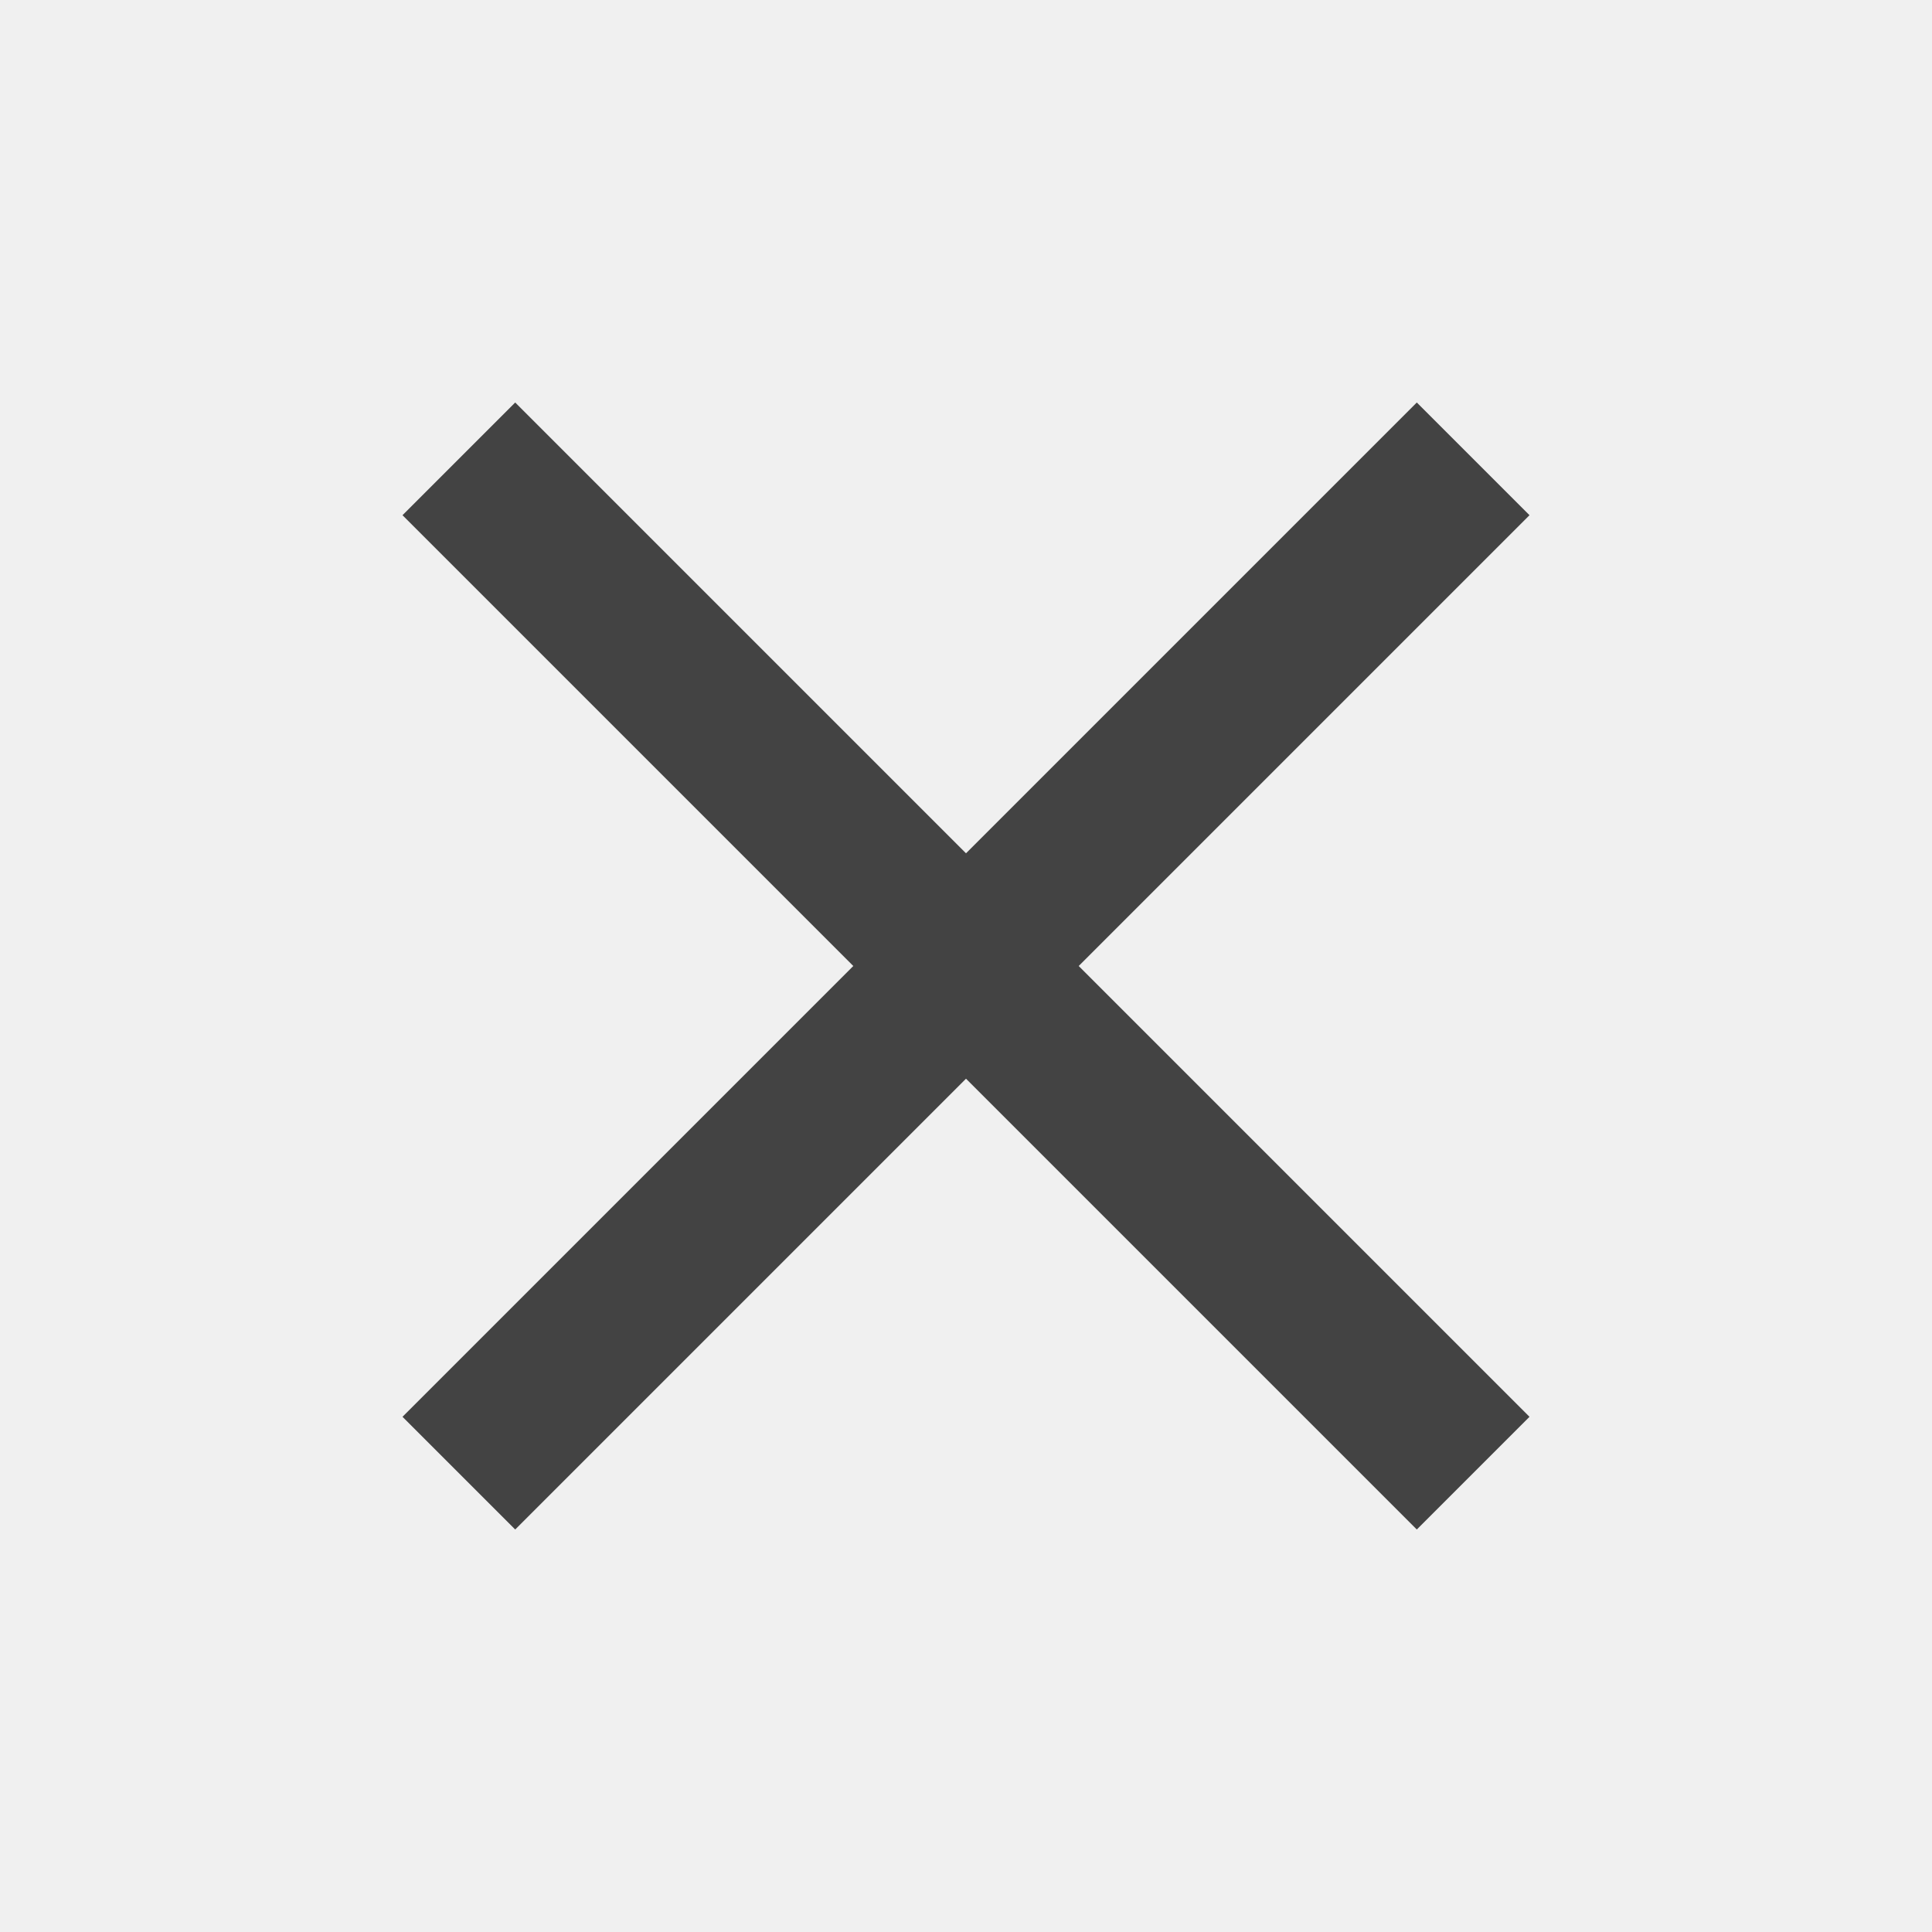
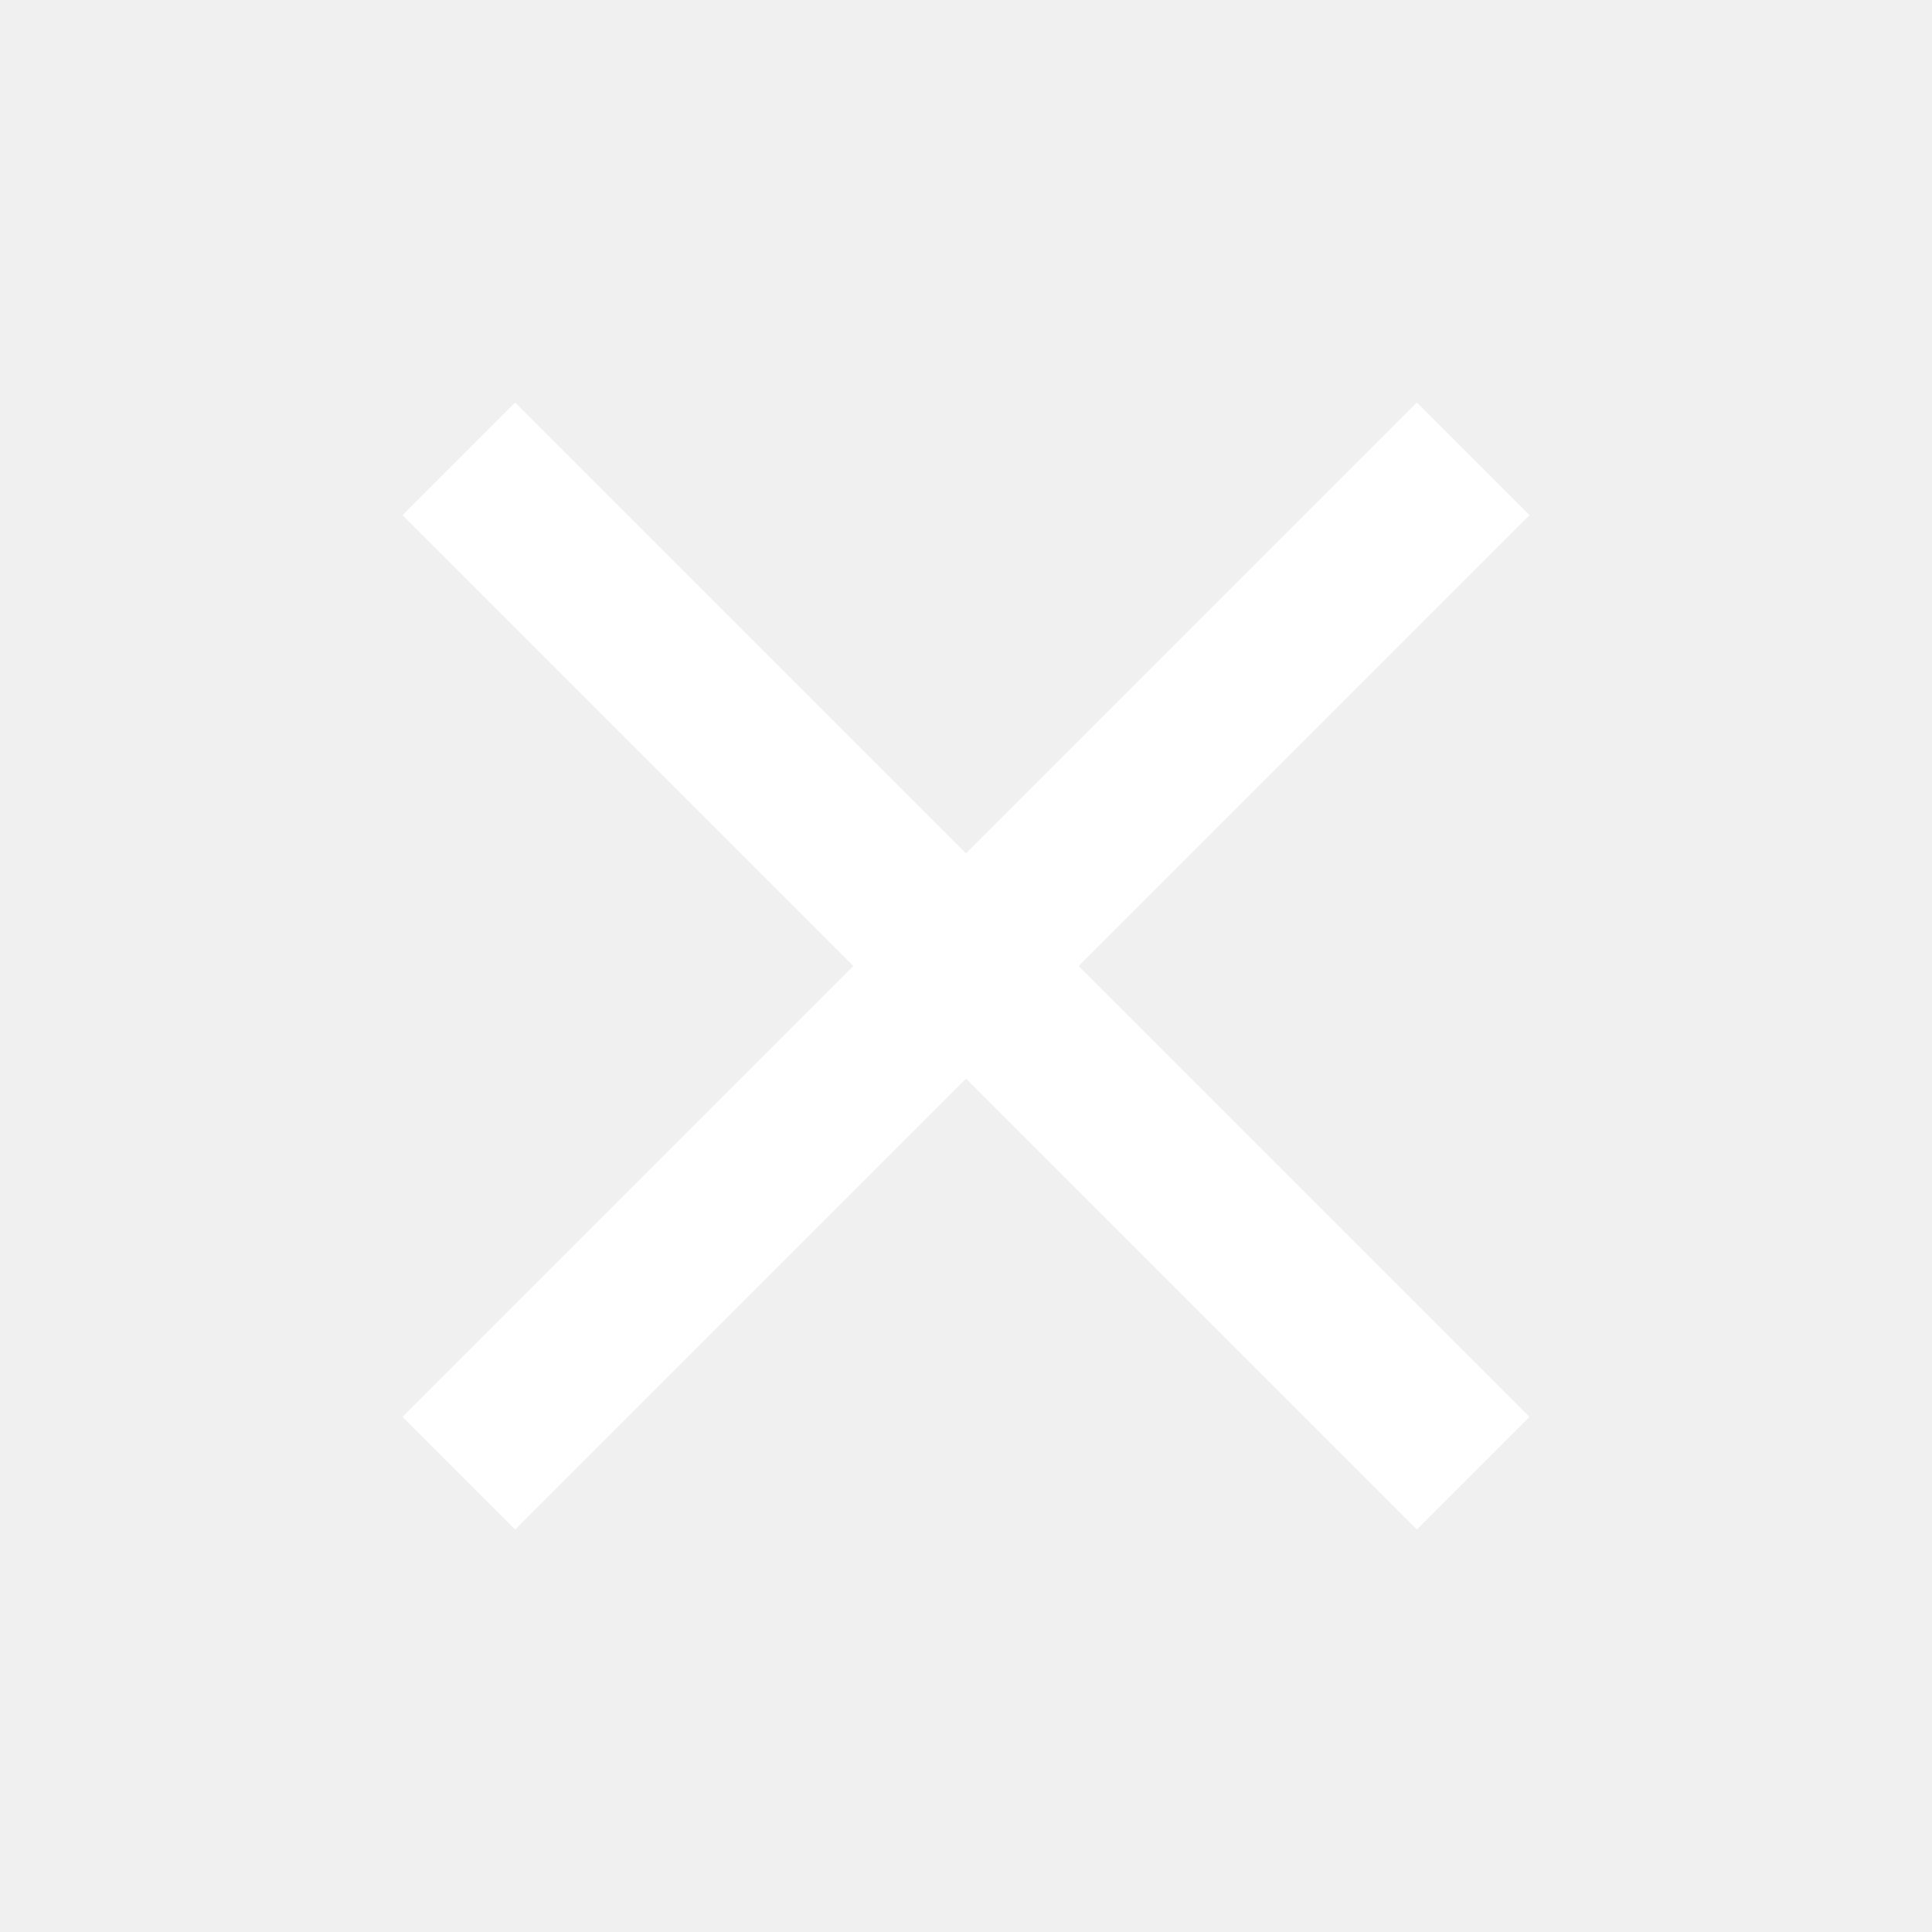
- <svg xmlns="http://www.w3.org/2000/svg" height="24px" viewBox="0 -960 960 960" width="24px" fill="#434343">
+ <svg xmlns="http://www.w3.org/2000/svg" height="24px" viewBox="0 -960 960 960" width="24px" fill="#fff">
  <path d="m256-200-56-56 224-224-224-224 56-56 224 224 224-224 56 56-224 224 224 224-56 56-224-224-224 224Z" />
</svg>
